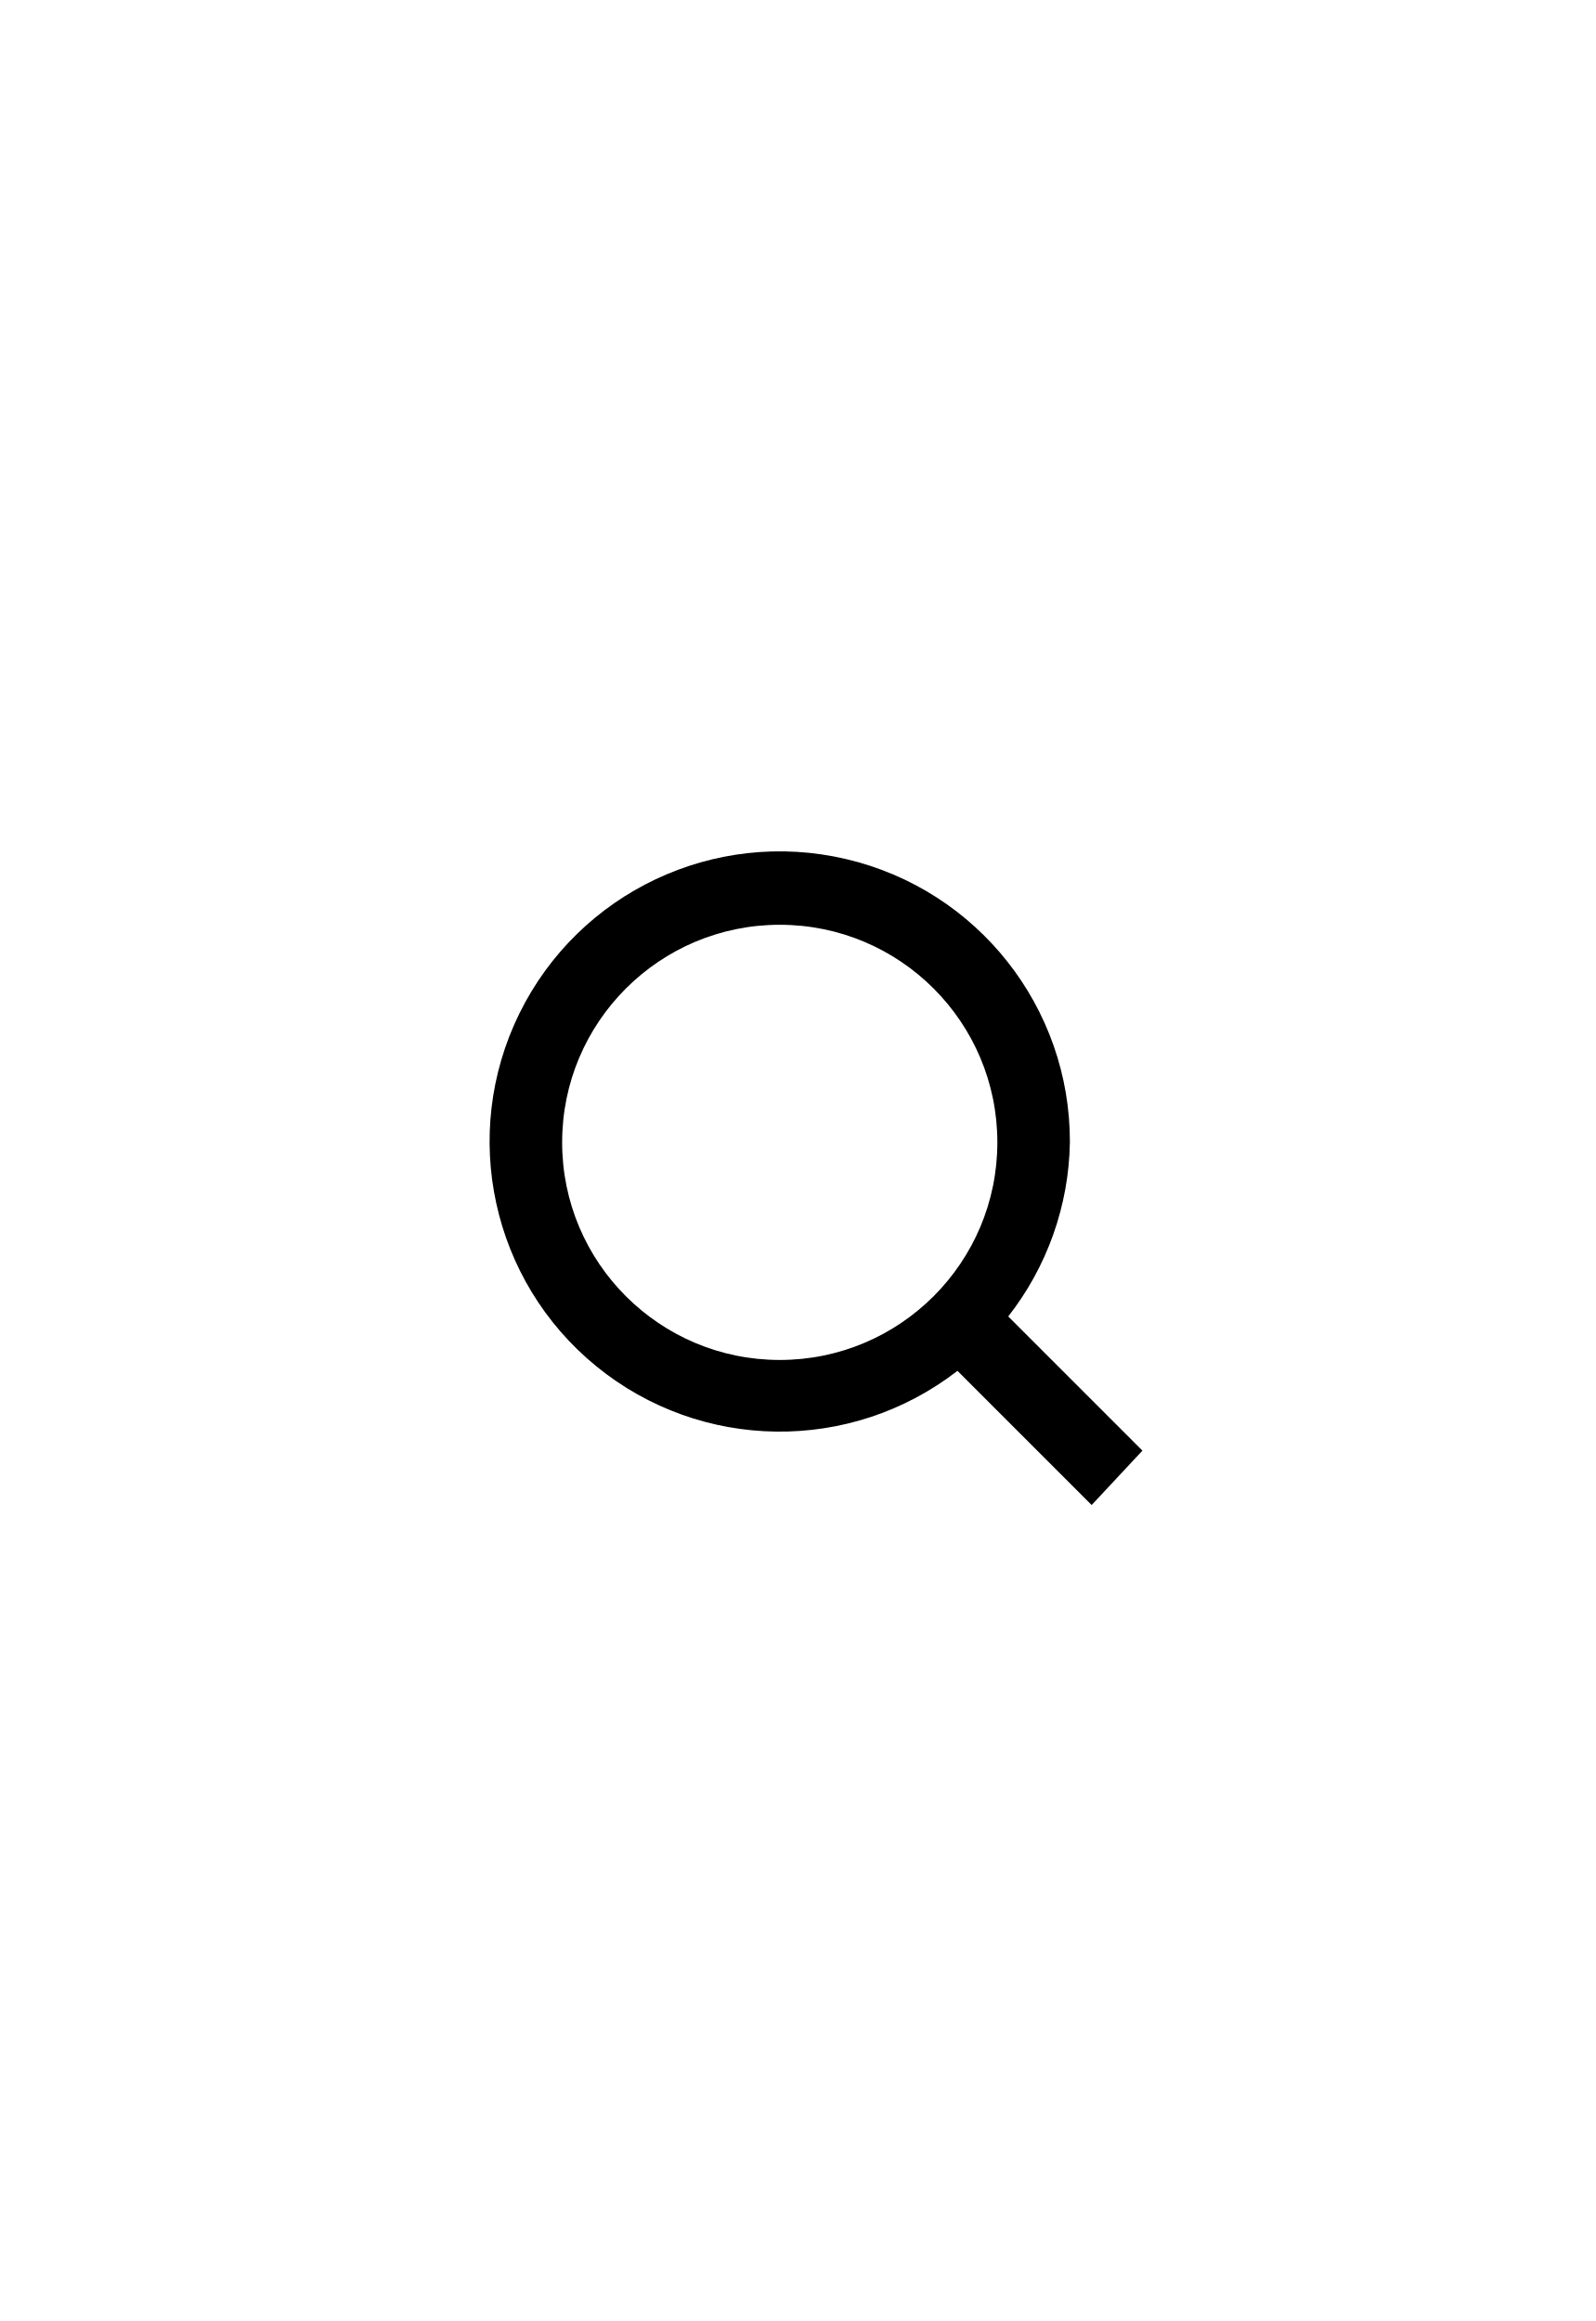
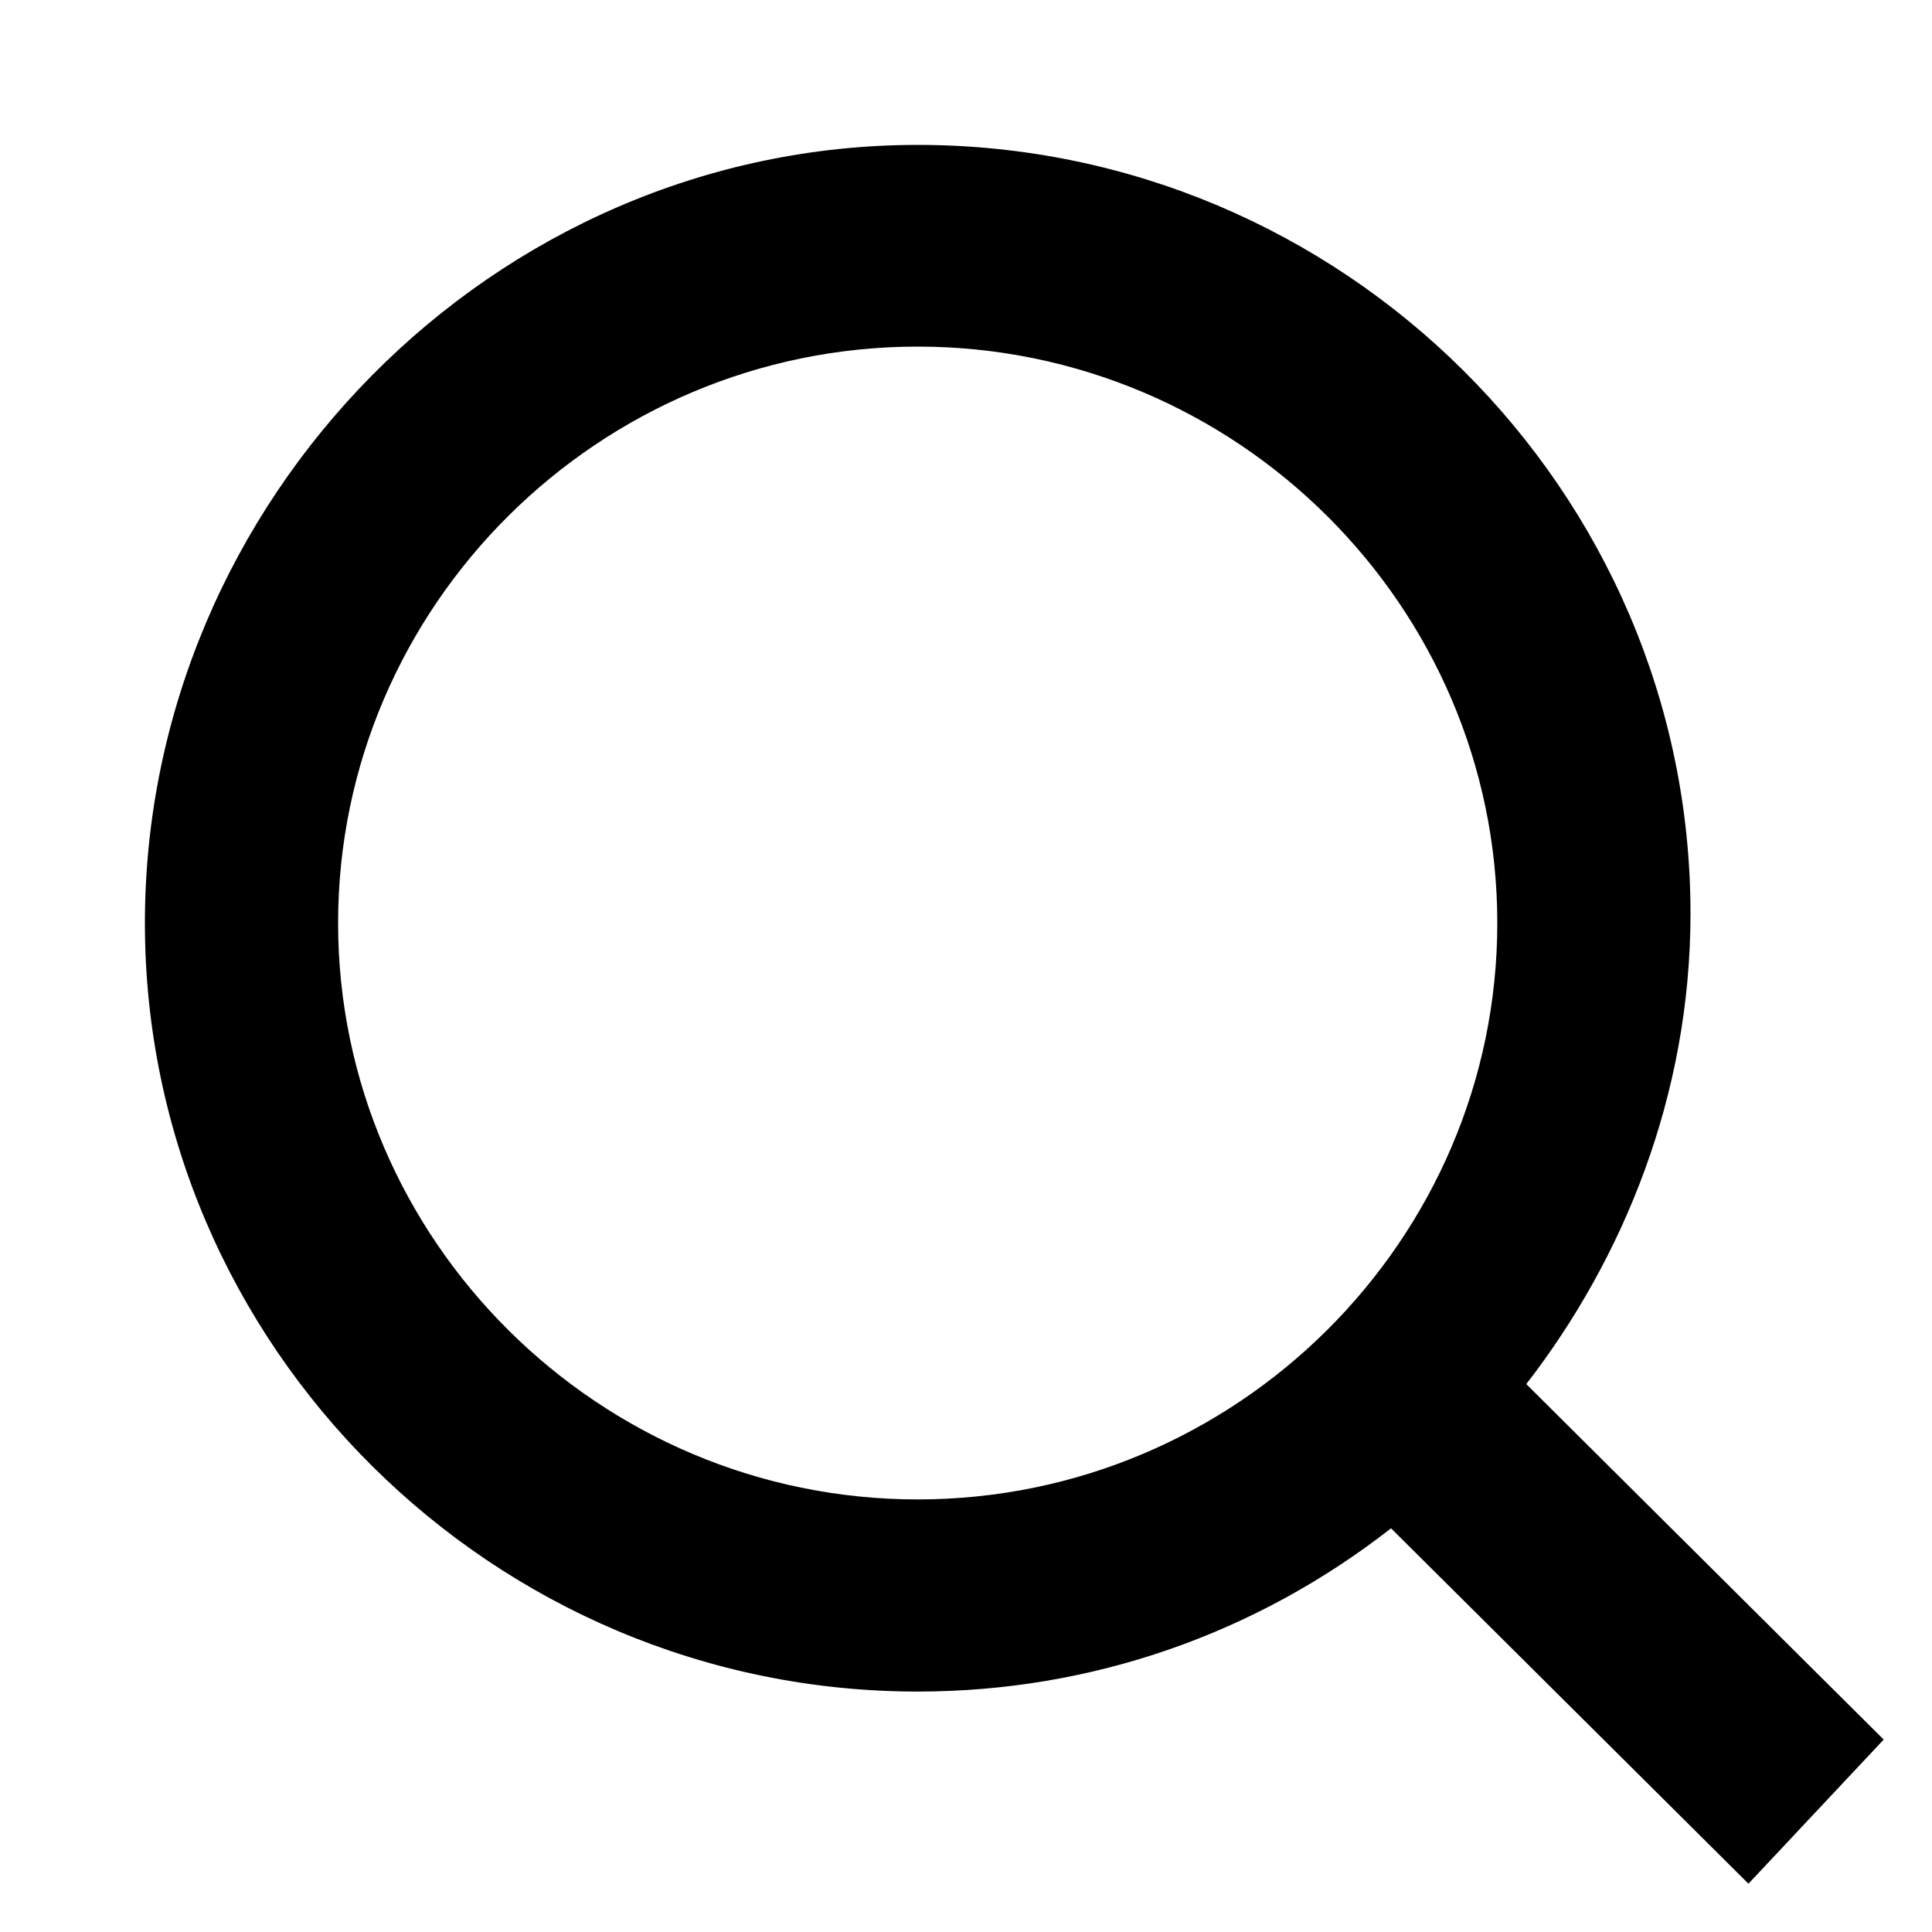
- <svg xmlns="http://www.w3.org/2000/svg" width="44" height="64" fill="none">
-   <path d="m31.5 40-3.7-3.7a8 8 0 0 0 1.7-4.8 8 8 0 1 0-3.1 6.3l3.7 3.7 1.4-1.5Zm-10-2.5a6 6 0 0 1-6-6 6 6 0 0 1 12 0 6 6 0 0 1-6 6Z" fill="#000" />
+ <svg xmlns="http://www.w3.org/2000/svg" width="20" height="20" fill="none">
+   <path d="m19.5 18.008-3.7-3.68c1-1.292 1.7-2.983 1.7-4.872 0-4.376-3.6-7.956-8-7.956s-8 3.68-8 8.055c0 4.376 3.6 7.956 8 7.956 1.8 0 3.5-.597 4.9-1.69l3.7 3.679 1.4-1.492Zm-10-2.486c-3.3 0-6-2.685-6-5.967 0-3.282 2.7-5.967 6-5.967s6 2.685 6 5.967c0 3.282-2.7 5.967-6 5.967Z" fill="#000" />
</svg>
